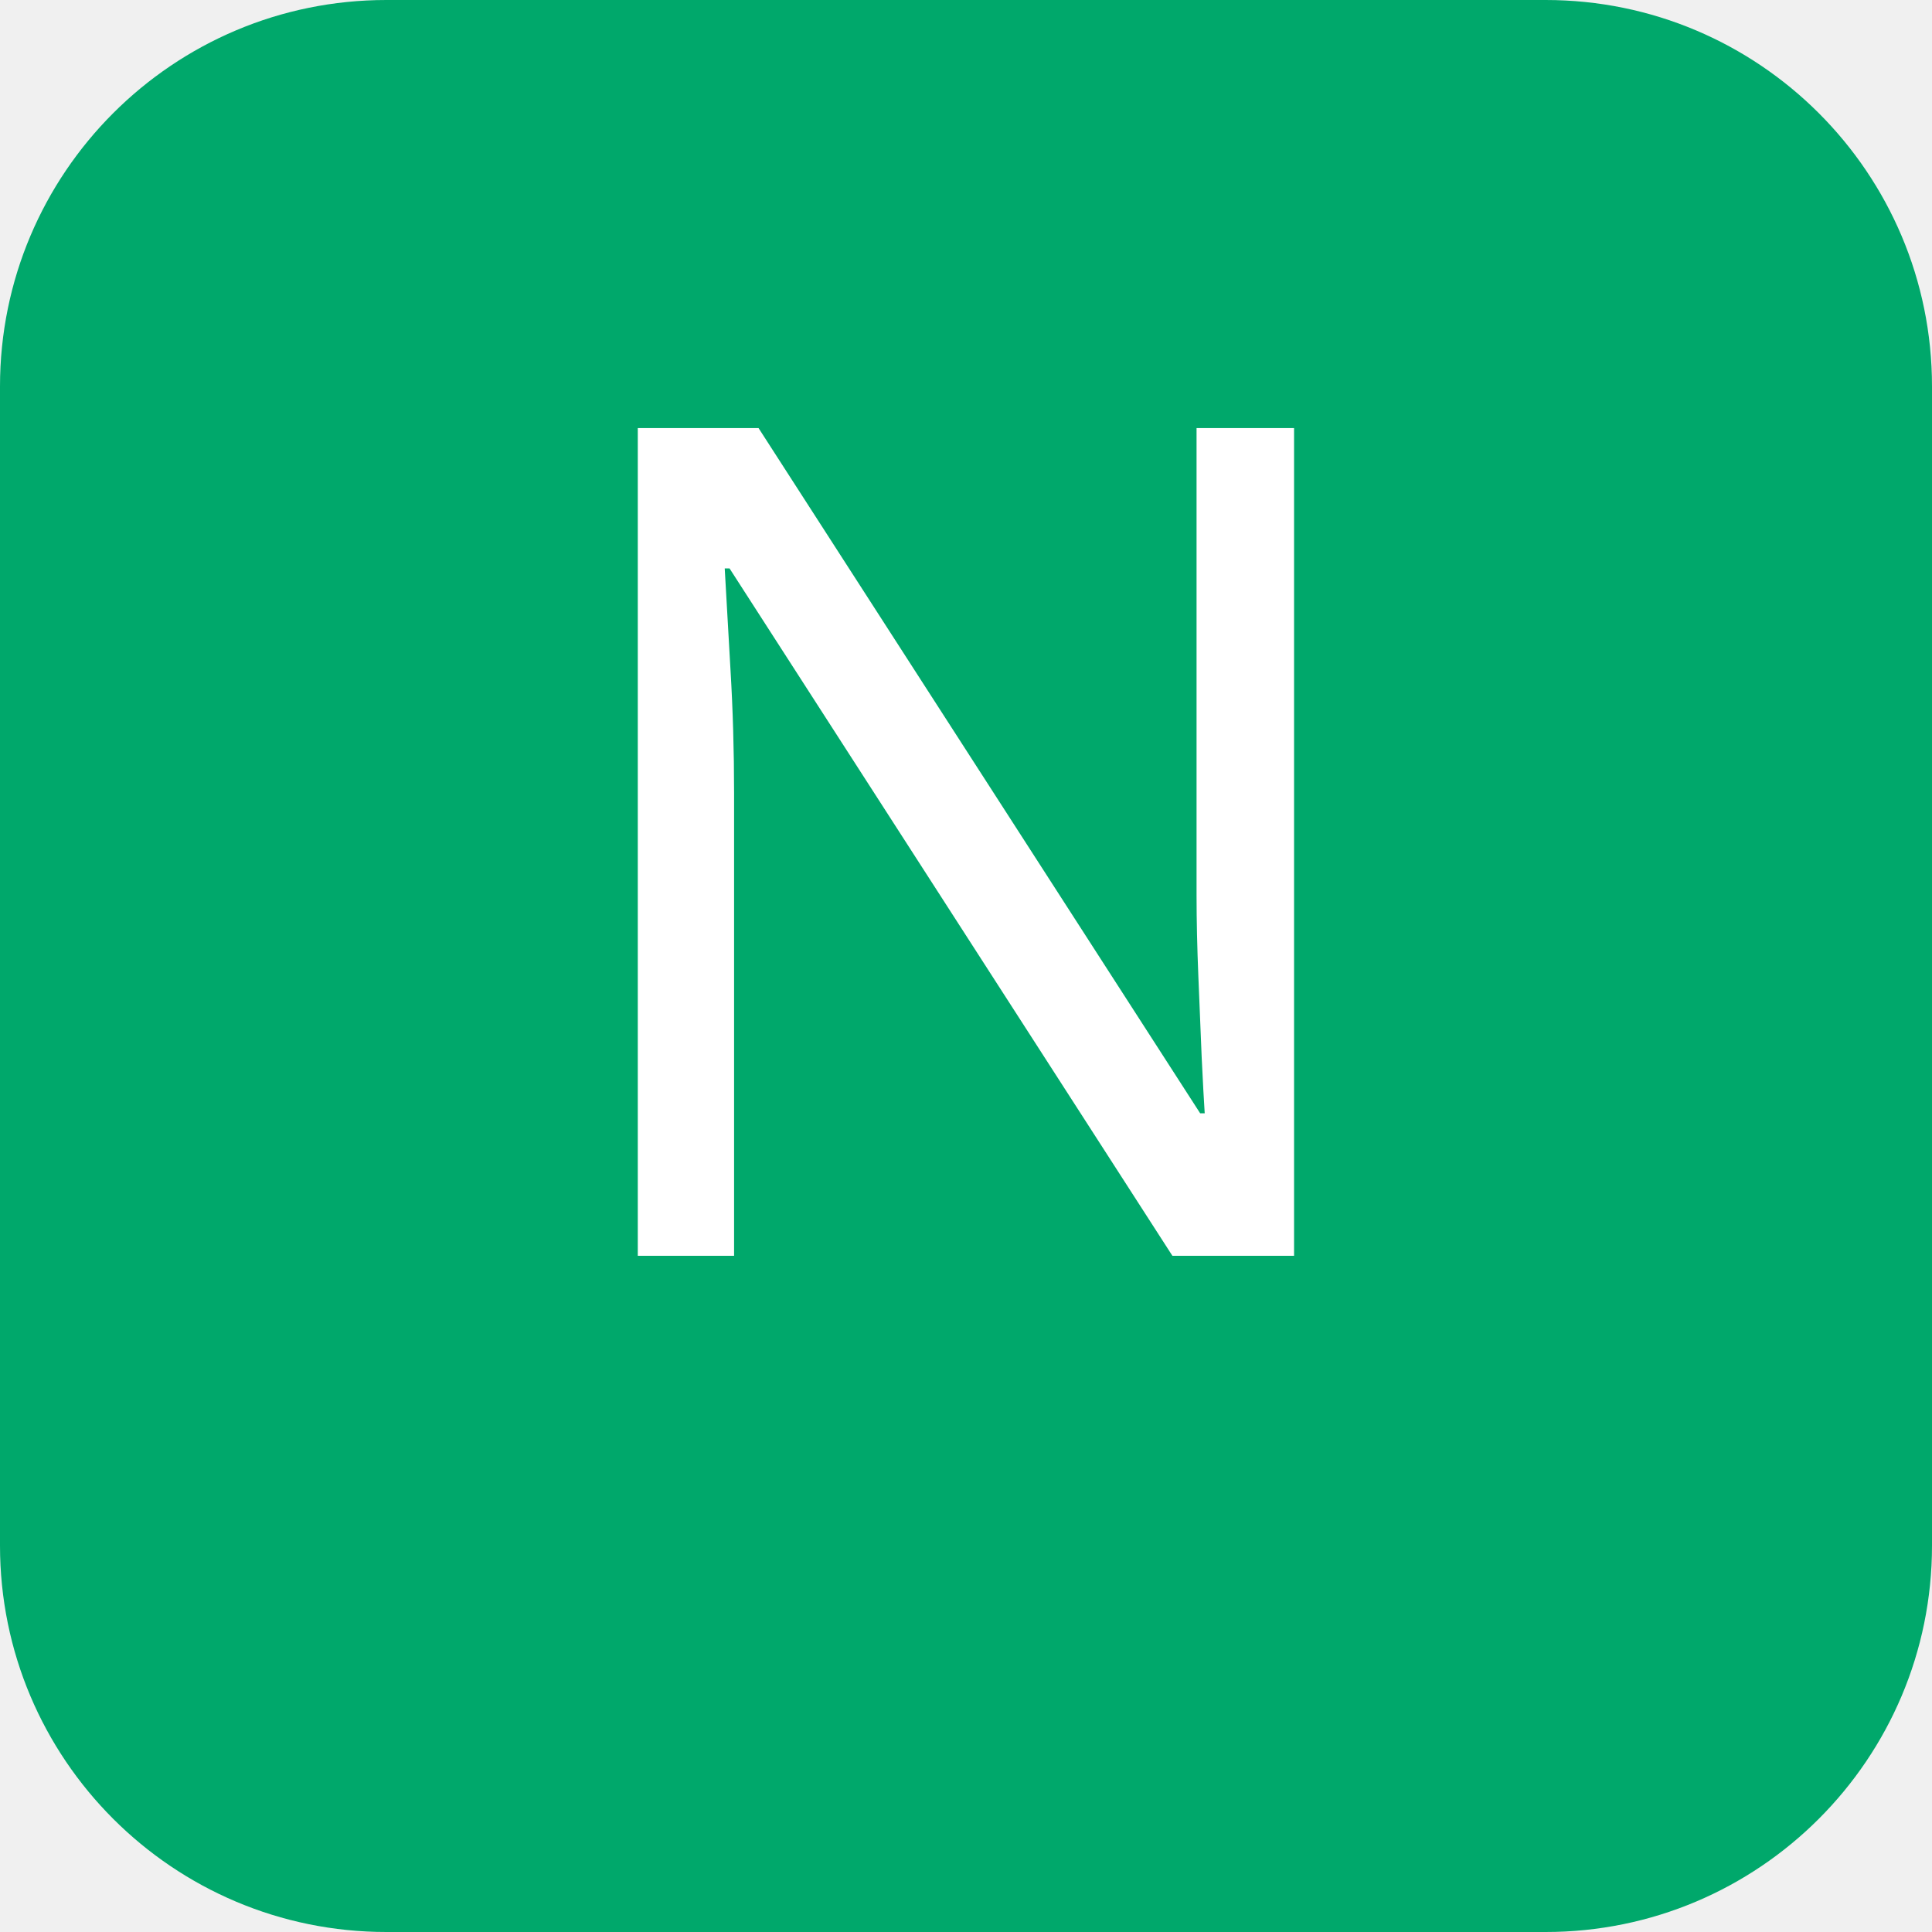
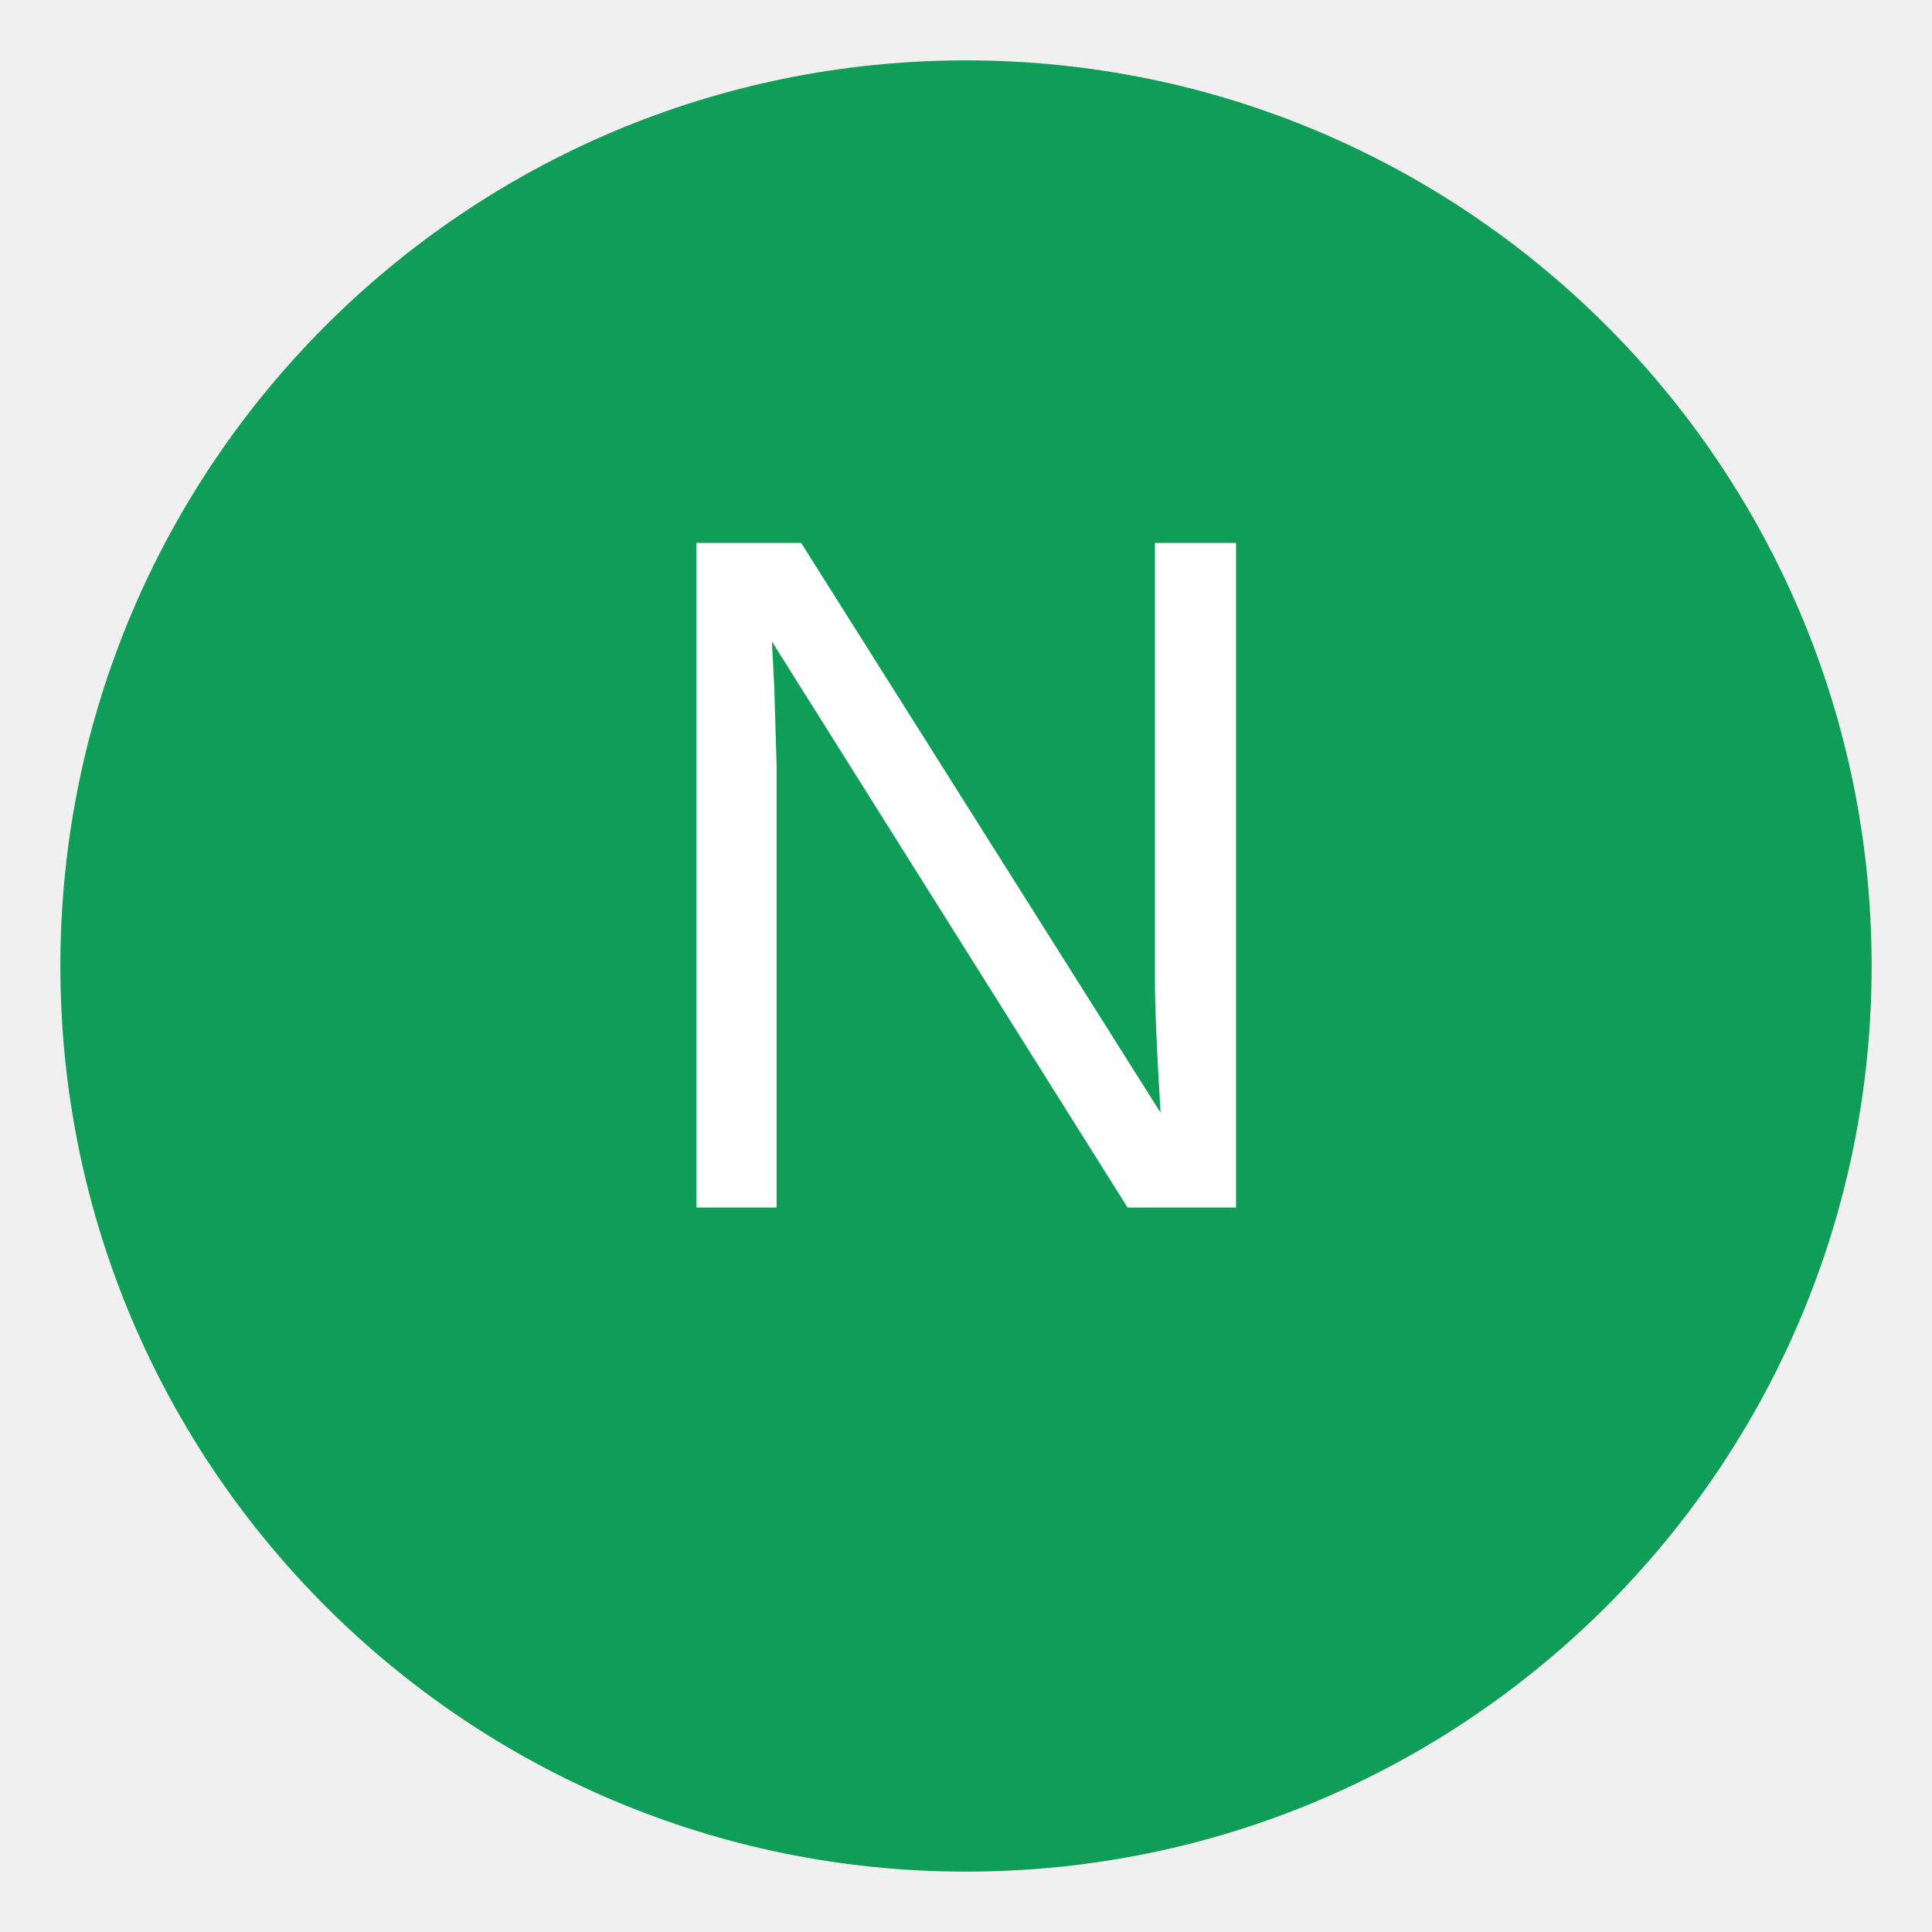
- <svg xmlns="http://www.w3.org/2000/svg" viewBox="0 0 100 100">
-   <rect width="100" height="100" rx="20" fill="#00a86b" />
-   <text x="50" y="65" font-size="60" text-anchor="middle" fill="#fff" font-family="sans-serif">N</text>
+ <svg xmlns="http://www.w3.org/2000/svg" width="64" height="64">
+   <circle cx="32" cy="32" r="30" fill="#0f9d58" />
+   <text x="32" y="40" text-anchor="middle" font-size="32" fill="white" font-family="Arial, sans-serif">N</text>
</svg>
